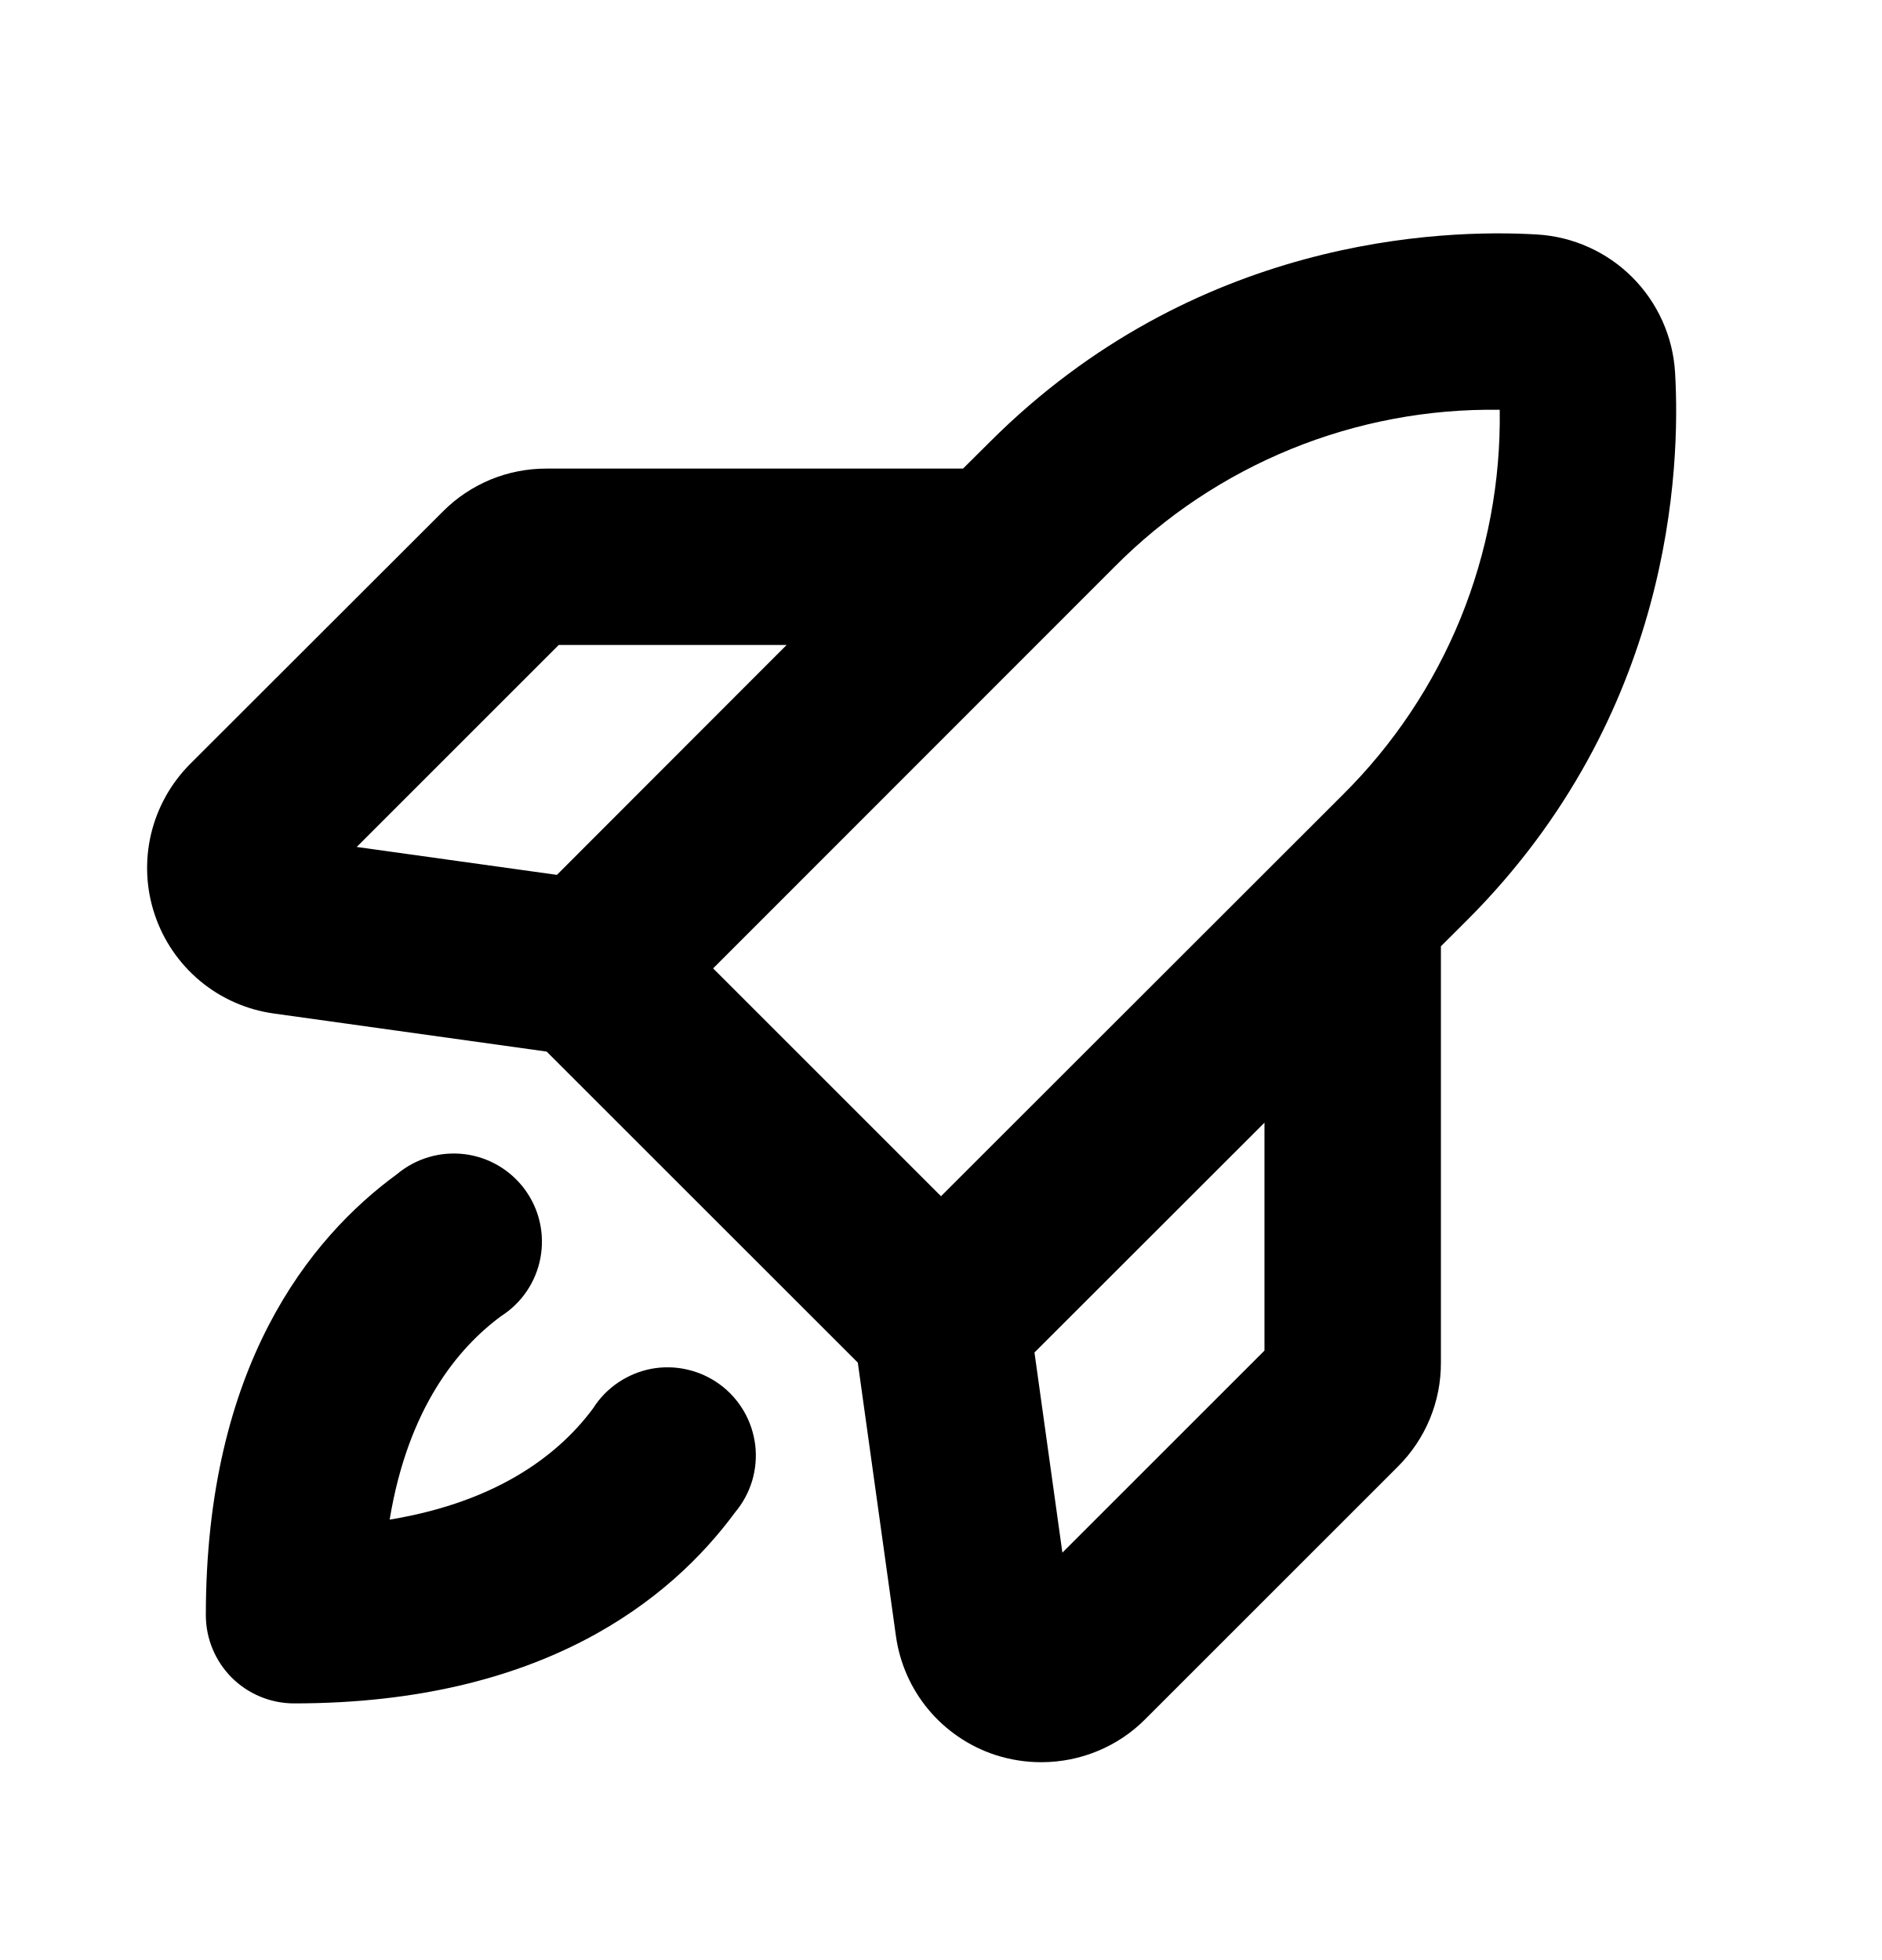
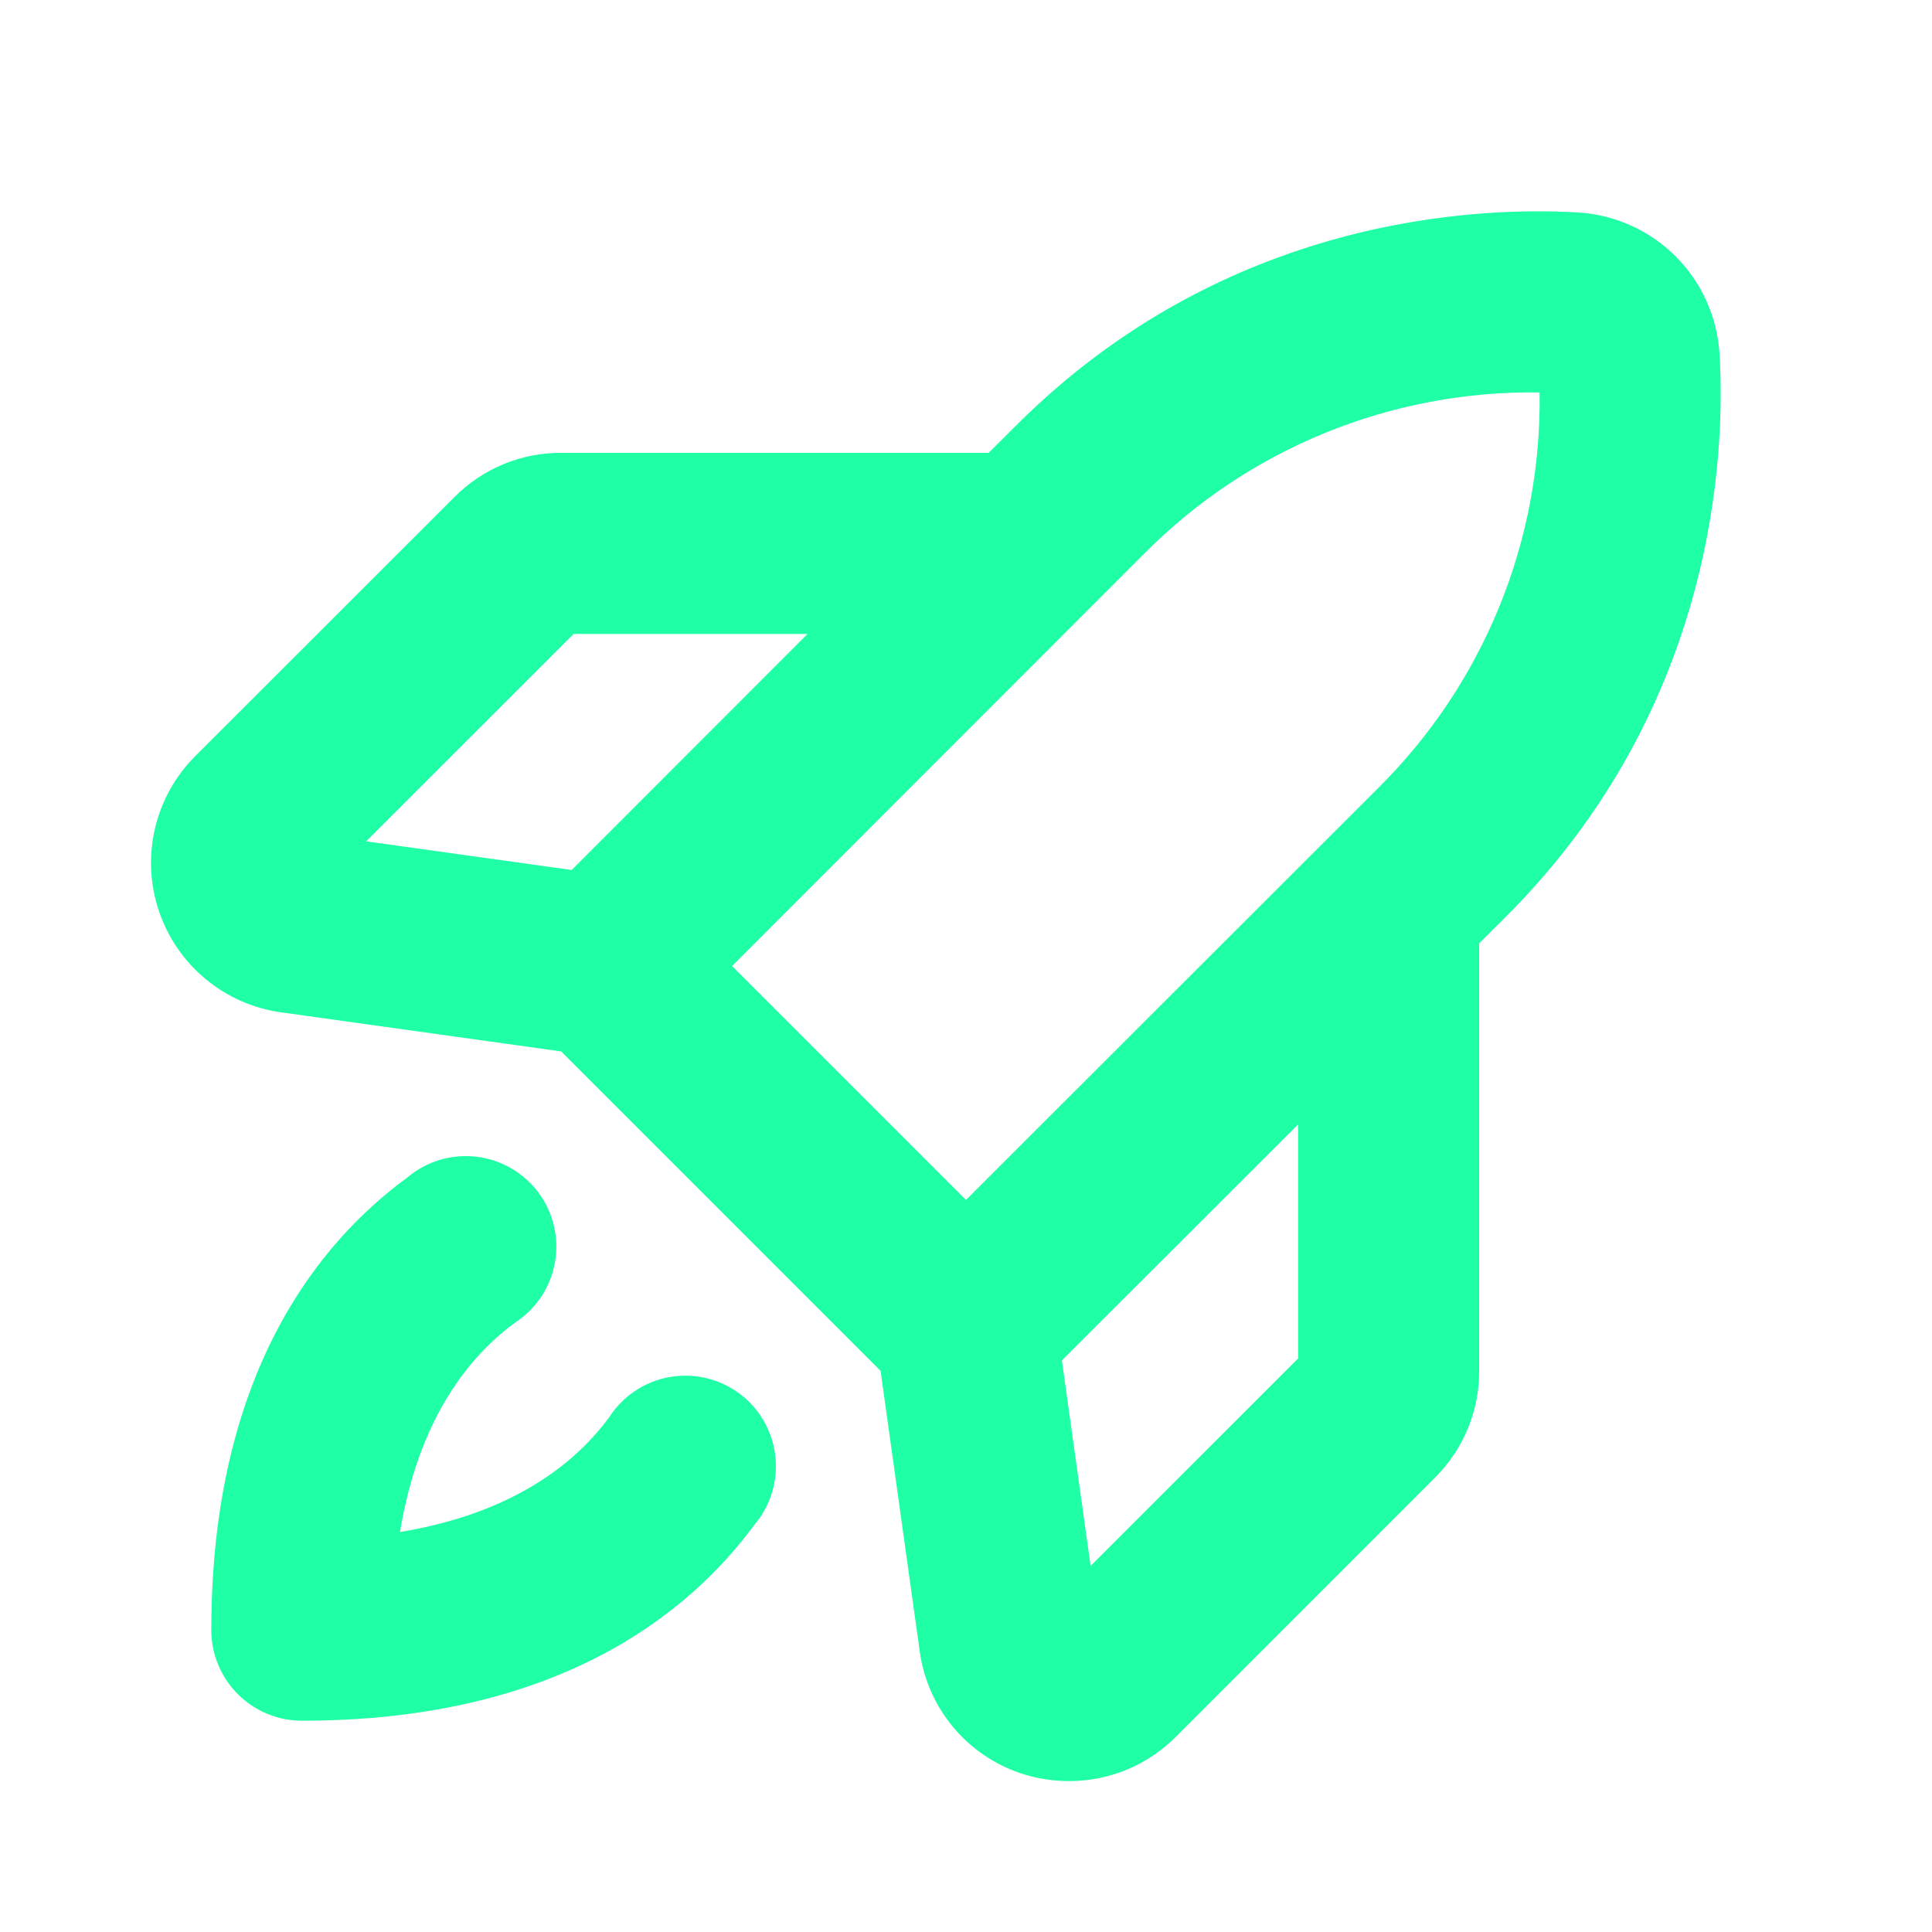
- <svg xmlns="http://www.w3.org/2000/svg" width="24" height="25" viewBox="0 0 24 25" fill="none">
-   <path d="M21.361 4.748C21.333 4.291 21.139 3.86 20.815 3.536C20.492 3.213 20.061 3.019 19.604 2.991C18.373 2.918 15.231 3.03 12.622 5.638L12.281 5.977H6.971C6.725 5.976 6.481 6.024 6.253 6.118C6.026 6.213 5.819 6.351 5.646 6.526L2.425 9.744C2.179 9.991 2.006 10.301 1.926 10.64C1.846 10.98 1.862 11.335 1.973 11.665C2.083 11.996 2.284 12.289 2.551 12.512C2.819 12.735 3.144 12.879 3.489 12.927L6.971 13.413L10.939 17.38L11.425 20.866C11.473 21.212 11.616 21.537 11.839 21.805C12.063 22.073 12.357 22.274 12.688 22.383C12.881 22.446 13.082 22.478 13.285 22.477C13.531 22.476 13.774 22.428 14.001 22.333C14.228 22.239 14.434 22.101 14.607 21.926L17.827 18.706C18.001 18.532 18.14 18.326 18.234 18.098C18.328 17.871 18.376 17.627 18.375 17.38V12.07L18.712 11.734C21.322 9.121 21.433 5.977 21.361 4.748ZM7.125 8.227H10.031L7.102 11.159L4.549 10.803L7.125 8.227ZM14.213 7.23C14.854 6.583 15.62 6.072 16.465 5.727C17.309 5.383 18.213 5.213 19.125 5.227C19.139 6.138 18.969 7.044 18.625 7.888C18.28 8.732 17.769 9.498 17.121 10.14L12 15.258L9.094 12.352L14.213 7.23ZM16.125 17.227L13.548 19.804L13.192 17.251L16.125 14.32V17.227ZM9.375 19.289C8.558 20.4 6.92 21.727 3.75 21.727C3.452 21.727 3.165 21.608 2.954 21.397C2.744 21.186 2.625 20.9 2.625 20.602C2.625 17.429 3.949 15.79 5.062 14.977C5.18 14.878 5.317 14.804 5.465 14.76C5.612 14.716 5.767 14.703 5.92 14.721C6.073 14.739 6.22 14.789 6.353 14.866C6.486 14.944 6.602 15.048 6.693 15.172C6.784 15.296 6.849 15.437 6.883 15.587C6.917 15.737 6.92 15.893 6.892 16.044C6.864 16.195 6.805 16.339 6.719 16.467C6.633 16.595 6.522 16.703 6.392 16.786C5.841 17.192 5.204 17.958 4.969 19.383C6.395 19.148 7.16 18.511 7.566 17.96C7.648 17.83 7.757 17.719 7.885 17.633C8.012 17.547 8.156 17.488 8.307 17.459C8.459 17.431 8.614 17.434 8.764 17.469C8.914 17.503 9.056 17.568 9.18 17.659C9.304 17.75 9.408 17.866 9.485 17.998C9.563 18.131 9.612 18.279 9.631 18.432C9.649 18.584 9.636 18.739 9.592 18.887C9.548 19.034 9.474 19.171 9.375 19.289Z" fill="black" />
+ <svg xmlns="http://www.w3.org/2000/svg" width="36" height="36" viewBox="0 0 36 36" fill="none">
+   <path d="M32.041 6.594C31.999 5.909 31.708 5.263 31.223 4.777C30.738 4.292 30.091 4.001 29.406 3.959C27.56 3.85 22.846 4.018 18.932 7.93L18.422 8.438H10.457C10.087 8.436 9.721 8.509 9.38 8.65C9.039 8.791 8.729 8.999 8.468 9.262L3.638 14.089C3.268 14.459 3.009 14.924 2.889 15.433C2.769 15.942 2.793 16.474 2.959 16.97C3.125 17.466 3.425 17.906 3.827 18.24C4.229 18.575 4.716 18.791 5.234 18.863L10.457 19.592L16.408 25.543L17.138 30.772C17.209 31.29 17.424 31.778 17.759 32.181C18.094 32.583 18.535 32.883 19.032 33.047C19.321 33.142 19.624 33.189 19.928 33.188C20.297 33.187 20.661 33.114 21.002 32.973C21.342 32.831 21.651 32.623 21.911 32.362L26.74 27.532C27.002 27.271 27.209 26.961 27.351 26.62C27.492 26.279 27.564 25.913 27.562 25.543V17.578L28.069 17.073C31.982 13.154 32.15 8.438 32.041 6.594ZM10.688 11.813H15.047L10.652 16.211L6.823 15.677L10.688 11.813ZM21.319 10.318C22.282 9.347 23.431 8.58 24.697 8.064C25.963 7.548 27.32 7.292 28.688 7.313C28.709 8.68 28.454 10.038 27.937 11.305C27.42 12.571 26.653 13.72 25.681 14.683L18 22.359L13.641 18L21.319 10.318ZM24.188 25.313L20.322 29.178L19.787 25.349L24.188 20.953V25.313ZM14.062 28.406C12.838 30.073 10.38 32.063 5.625 32.063C5.177 32.063 4.748 31.885 4.432 31.568C4.115 31.252 3.937 30.823 3.937 30.375C3.937 25.616 5.923 23.158 7.594 21.938C7.77 21.789 7.976 21.678 8.197 21.612C8.418 21.547 8.651 21.527 8.88 21.554C9.109 21.581 9.33 21.656 9.53 21.772C9.729 21.888 9.902 22.044 10.039 22.23C10.176 22.416 10.273 22.629 10.324 22.854C10.376 23.079 10.38 23.312 10.338 23.539C10.296 23.766 10.207 23.982 10.078 24.173C9.949 24.364 9.782 24.527 9.588 24.652C8.761 25.261 7.806 26.409 7.453 28.547C9.592 28.194 10.739 27.239 11.348 26.412C11.473 26.218 11.636 26.051 11.827 25.922C12.018 25.793 12.234 25.704 12.461 25.662C12.688 25.62 12.921 25.624 13.146 25.676C13.371 25.727 13.584 25.824 13.77 25.961C13.956 26.098 14.112 26.271 14.228 26.47C14.344 26.67 14.418 26.891 14.446 27.12C14.473 27.349 14.454 27.582 14.388 27.803C14.322 28.024 14.211 28.23 14.062 28.406Z" fill="#1FFFA5" />
</svg>
